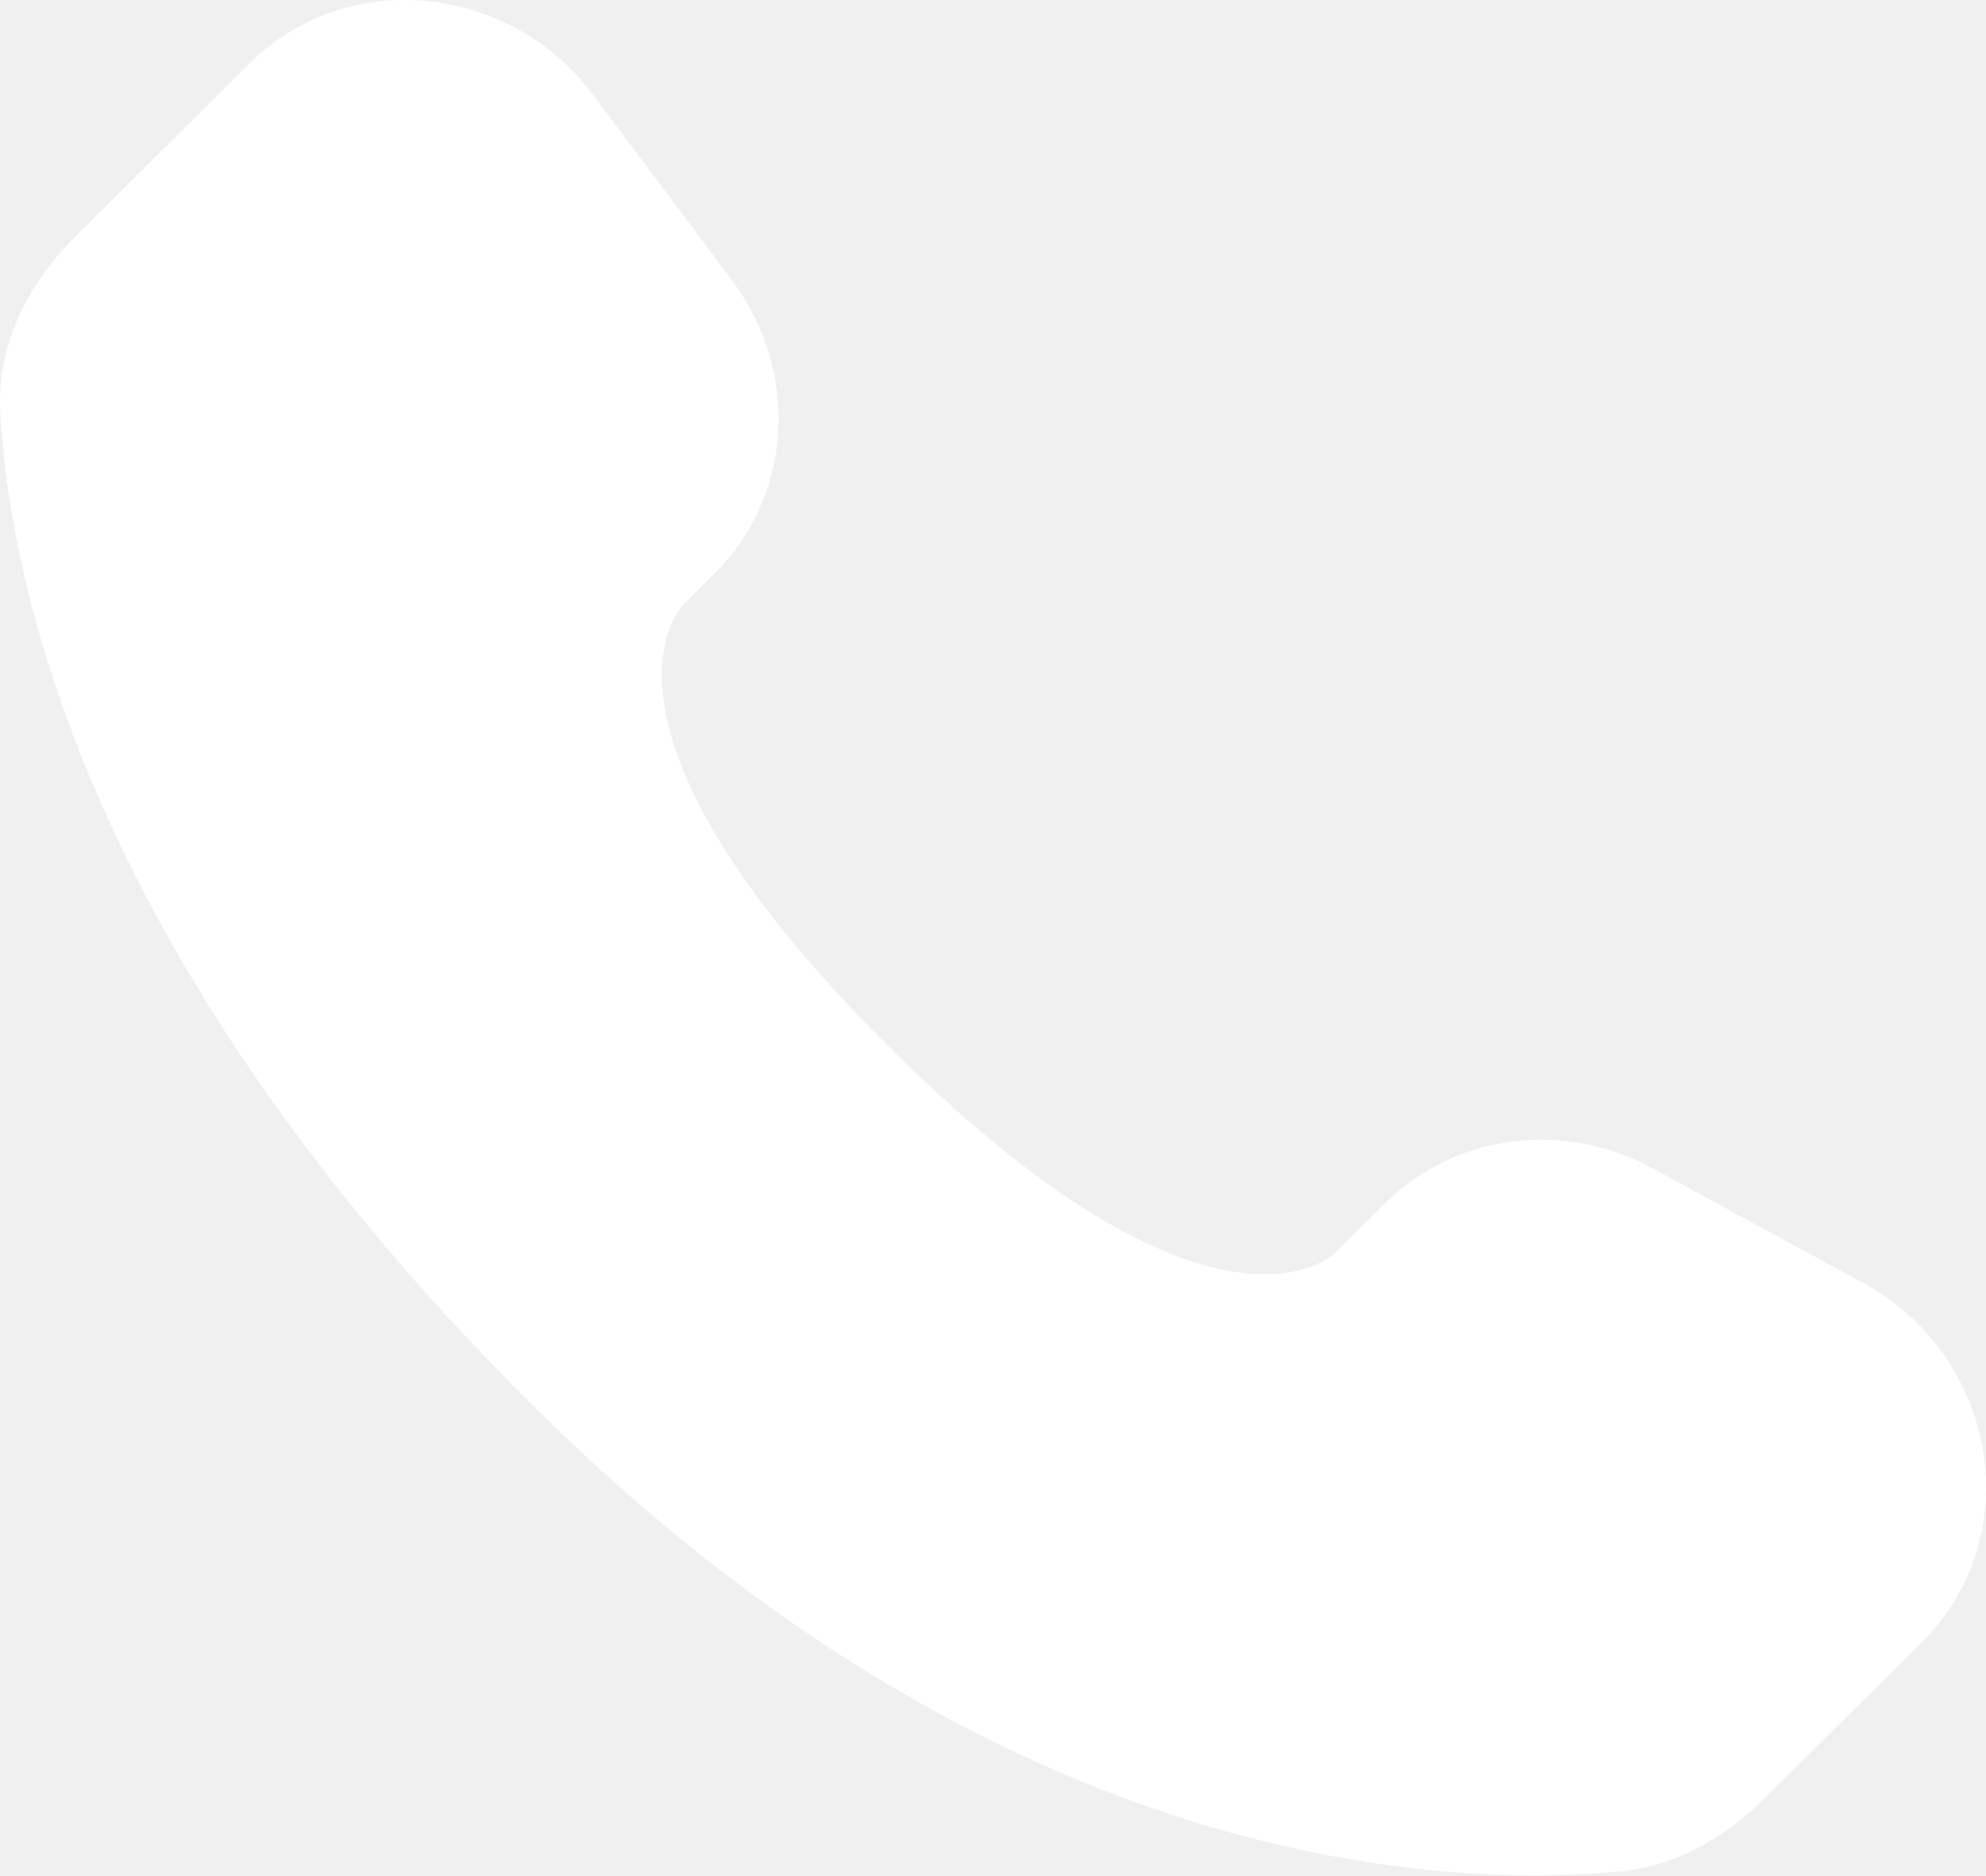
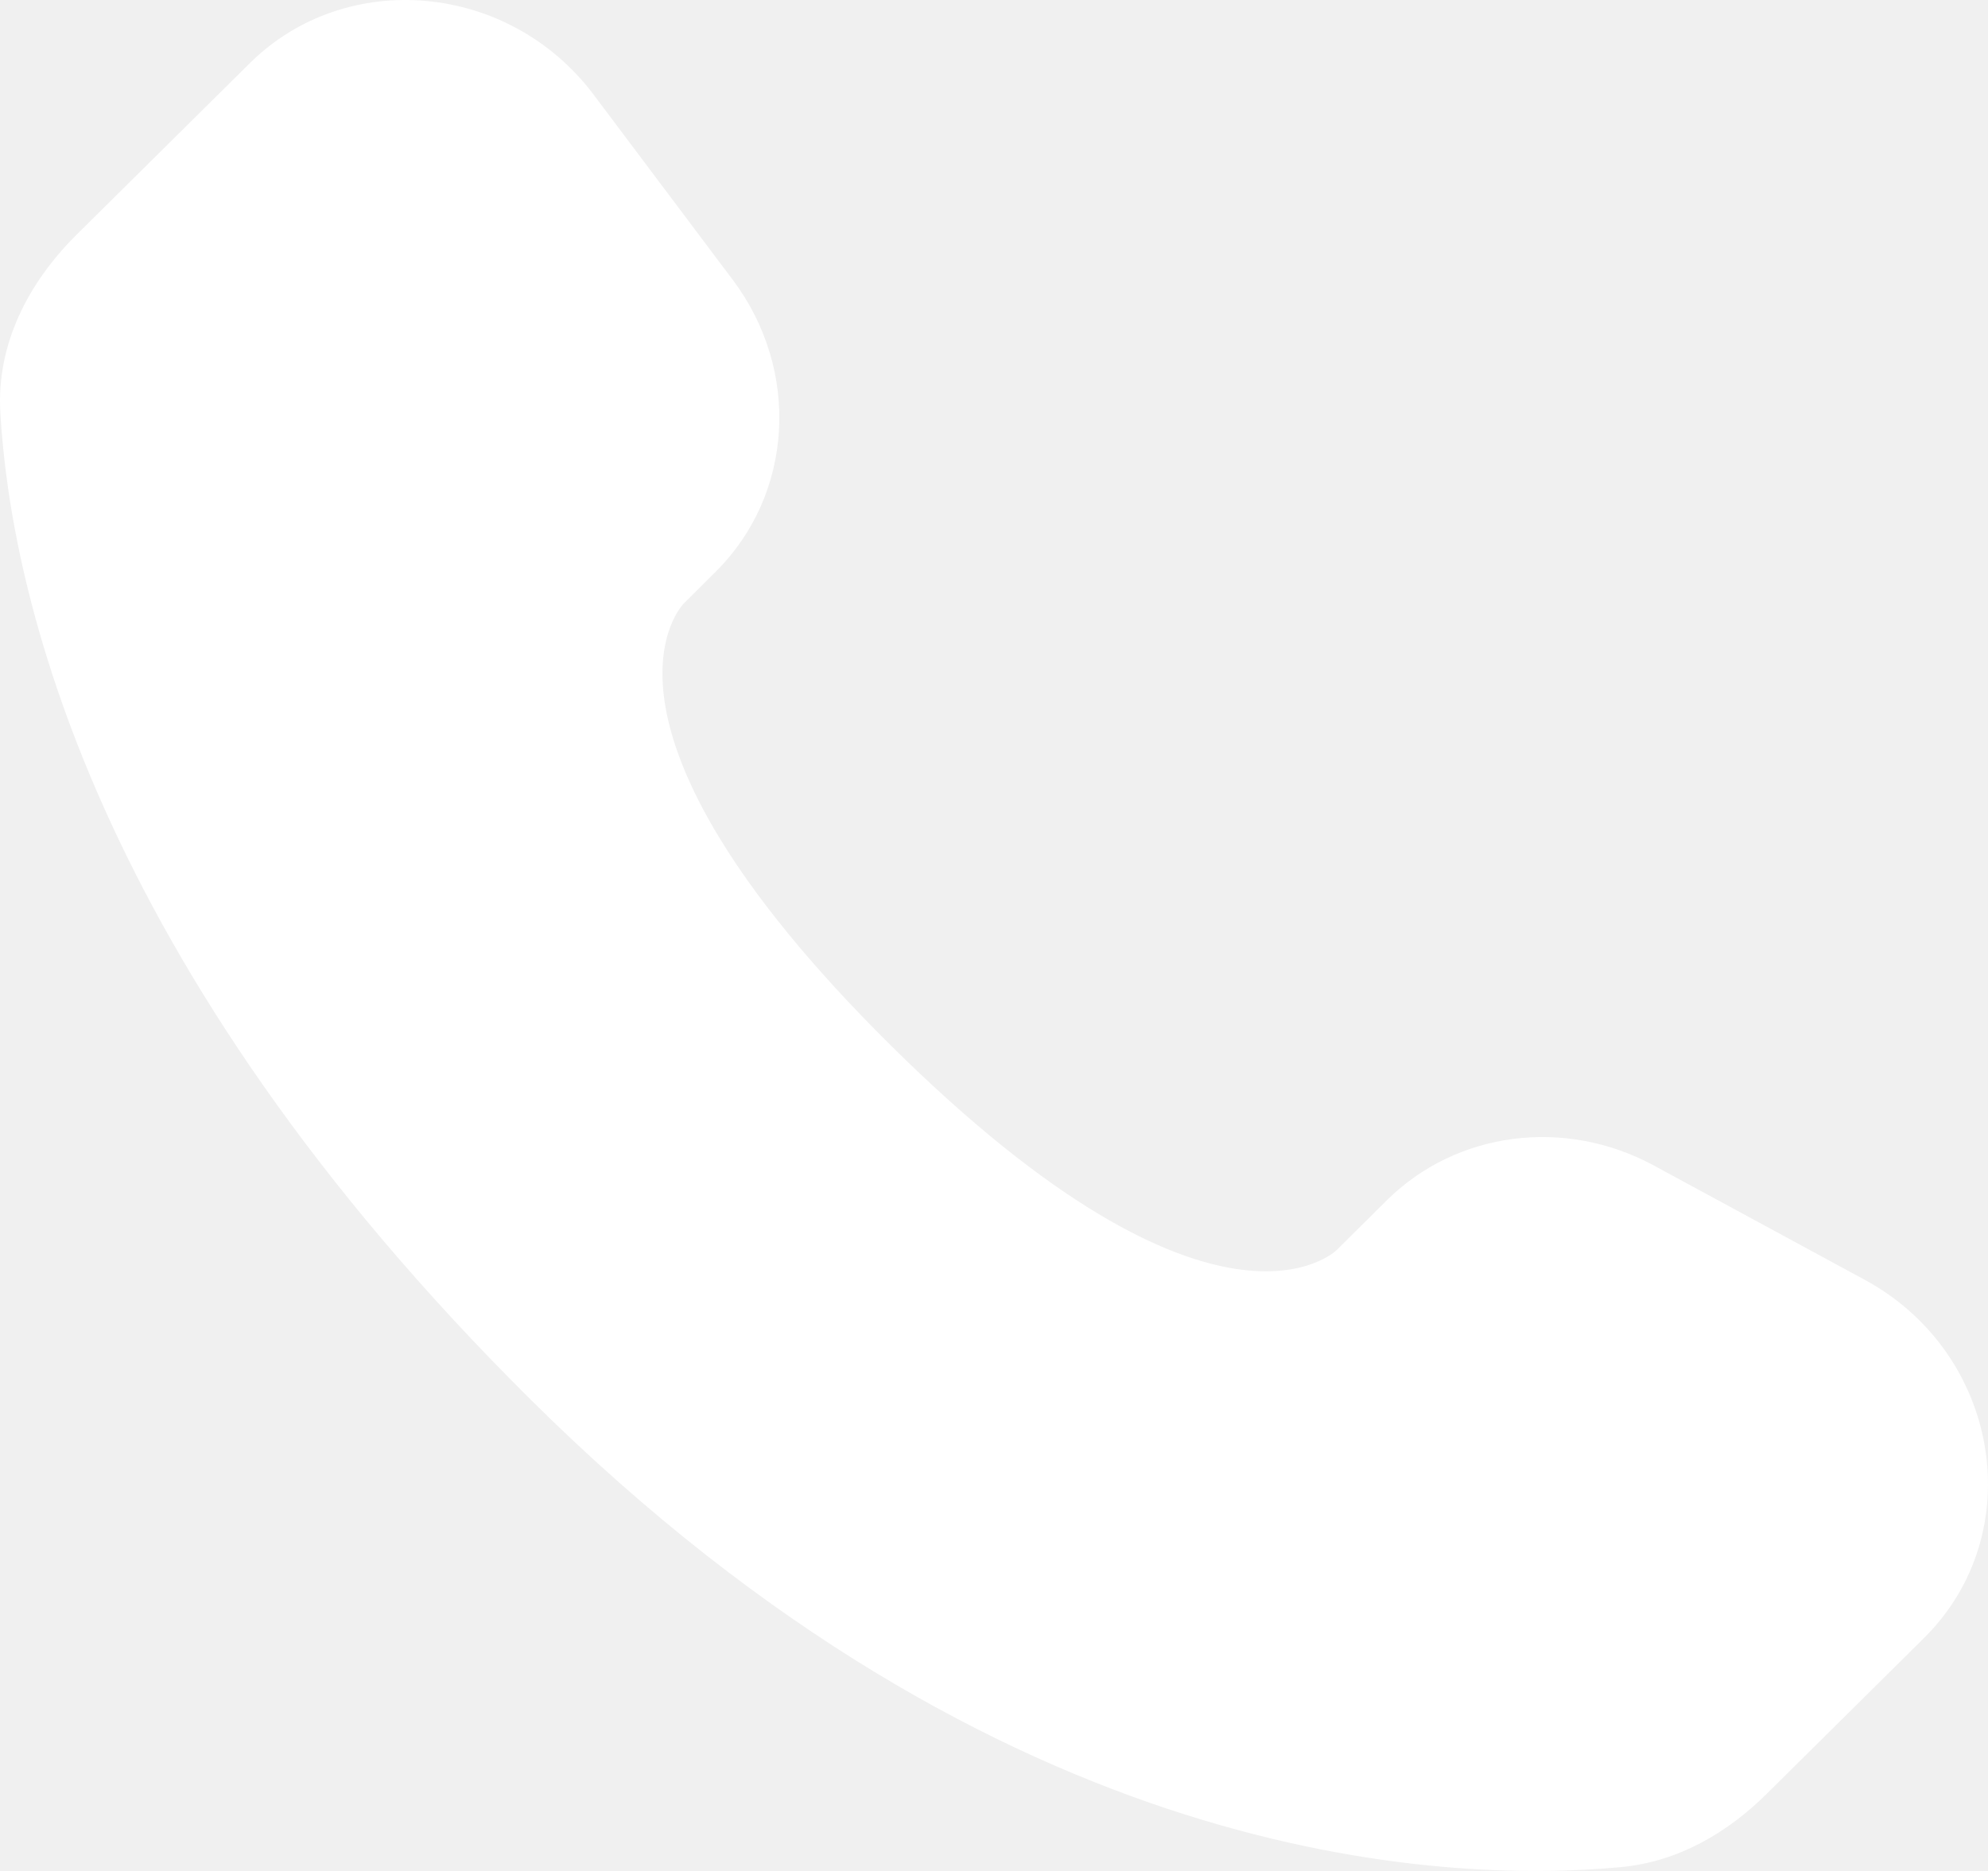
- <svg xmlns="http://www.w3.org/2000/svg" width="18" height="17" viewBox="0 0 18 17" fill="none">
-   <path d="M12.557 10.906L12.102 11.359C12.102 11.359 11.019 12.435 8.064 9.497C5.109 6.559 6.192 5.483 6.192 5.483L6.478 5.197C7.185 4.495 7.252 3.367 6.635 2.543L5.375 0.86C4.611 -0.16 3.136 -0.295 2.261 0.575L0.691 2.135C0.258 2.567 -0.032 3.125 0.003 3.745C0.093 5.332 0.811 8.745 4.815 12.727C9.062 16.949 13.047 17.117 14.676 16.965C15.192 16.917 15.64 16.655 16.001 16.295L17.421 14.883C18.381 13.93 18.111 12.295 16.883 11.628L14.973 10.589C14.167 10.152 13.187 10.28 12.557 10.906Z" fill="white" />
+ <svg xmlns="http://www.w3.org/2000/svg" width="68" height="64" viewBox="0 0 68 64" fill="none">
+   <path d="M47.437 41.058L45.718 42.764C45.718 42.764 41.627 46.814 30.463 35.754C19.3 24.693 23.391 20.642 23.391 20.642L24.472 19.565C27.143 16.922 27.396 12.676 25.065 9.574L20.305 3.238C17.419 -0.602 11.847 -1.111 8.541 2.165L2.61 8.038C0.974 9.664 -0.121 11.765 0.011 14.099C0.351 20.073 3.063 32.922 18.189 47.914C34.233 63.808 49.288 64.441 55.442 63.869C57.391 63.688 59.084 62.702 60.447 61.346L65.812 56.031C69.438 52.443 68.418 46.287 63.779 43.776L56.564 39.865C53.519 38.219 49.817 38.701 47.437 41.058Z" fill="white" />
</svg>
